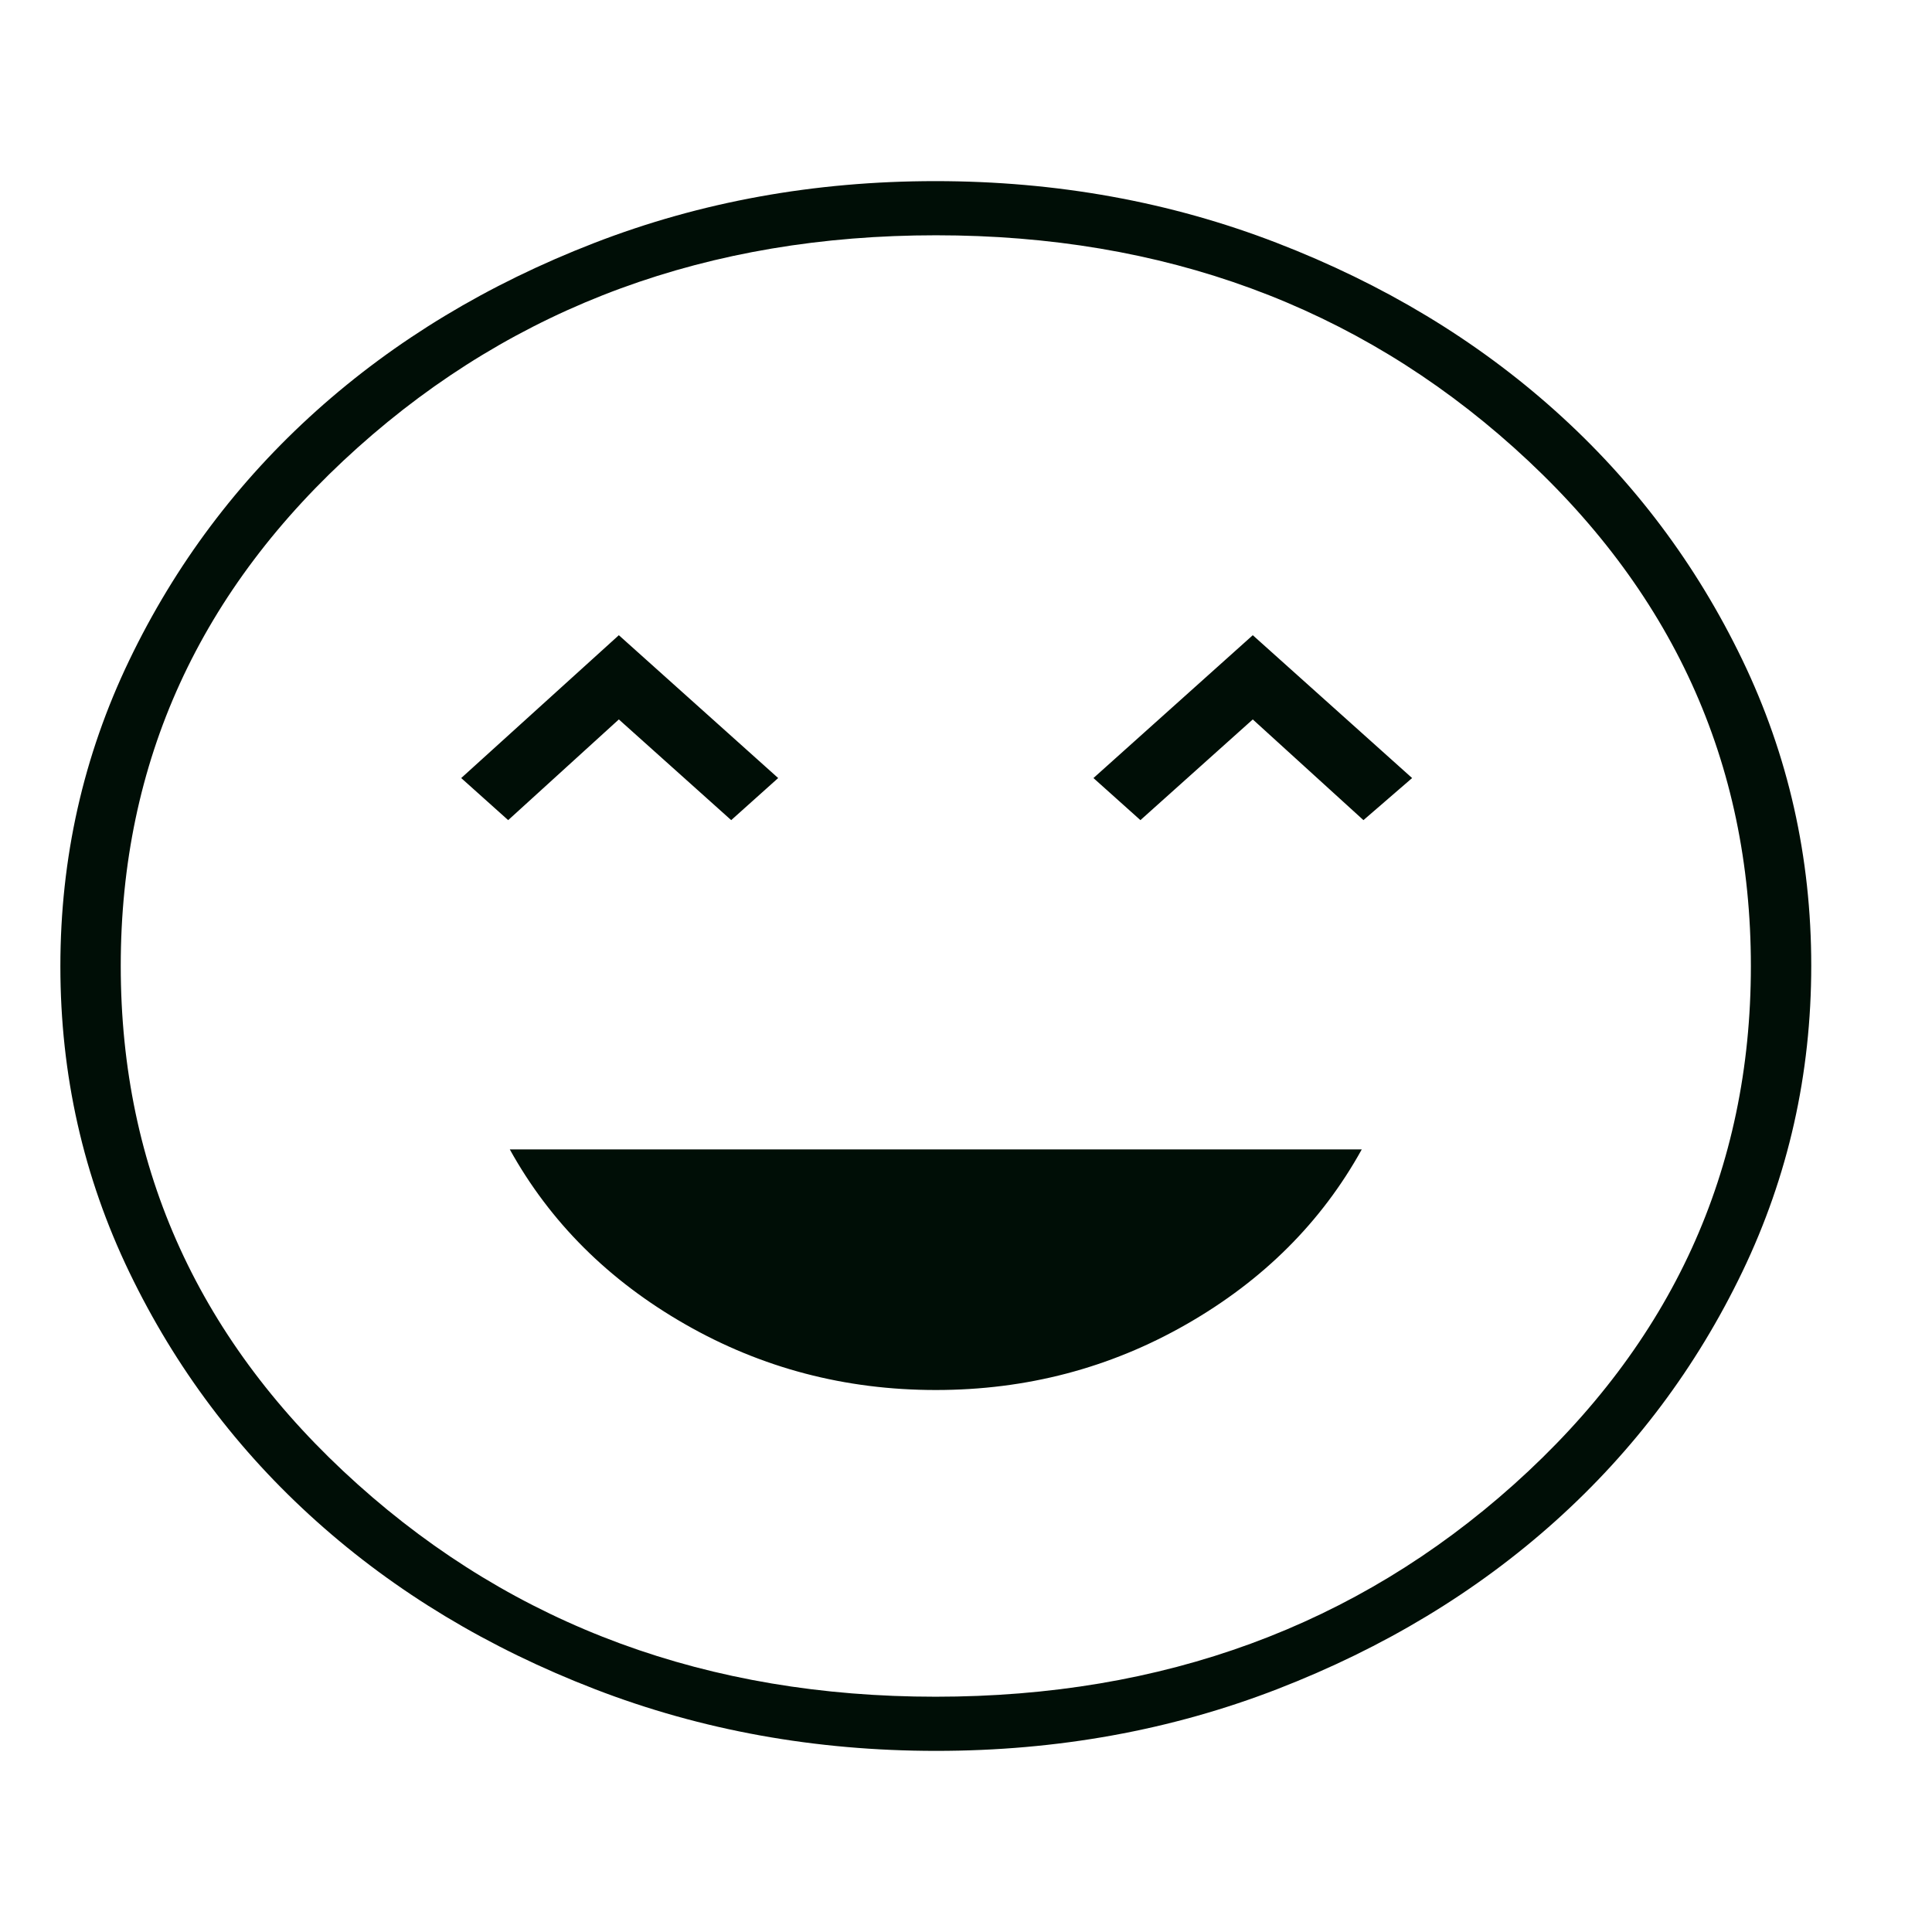
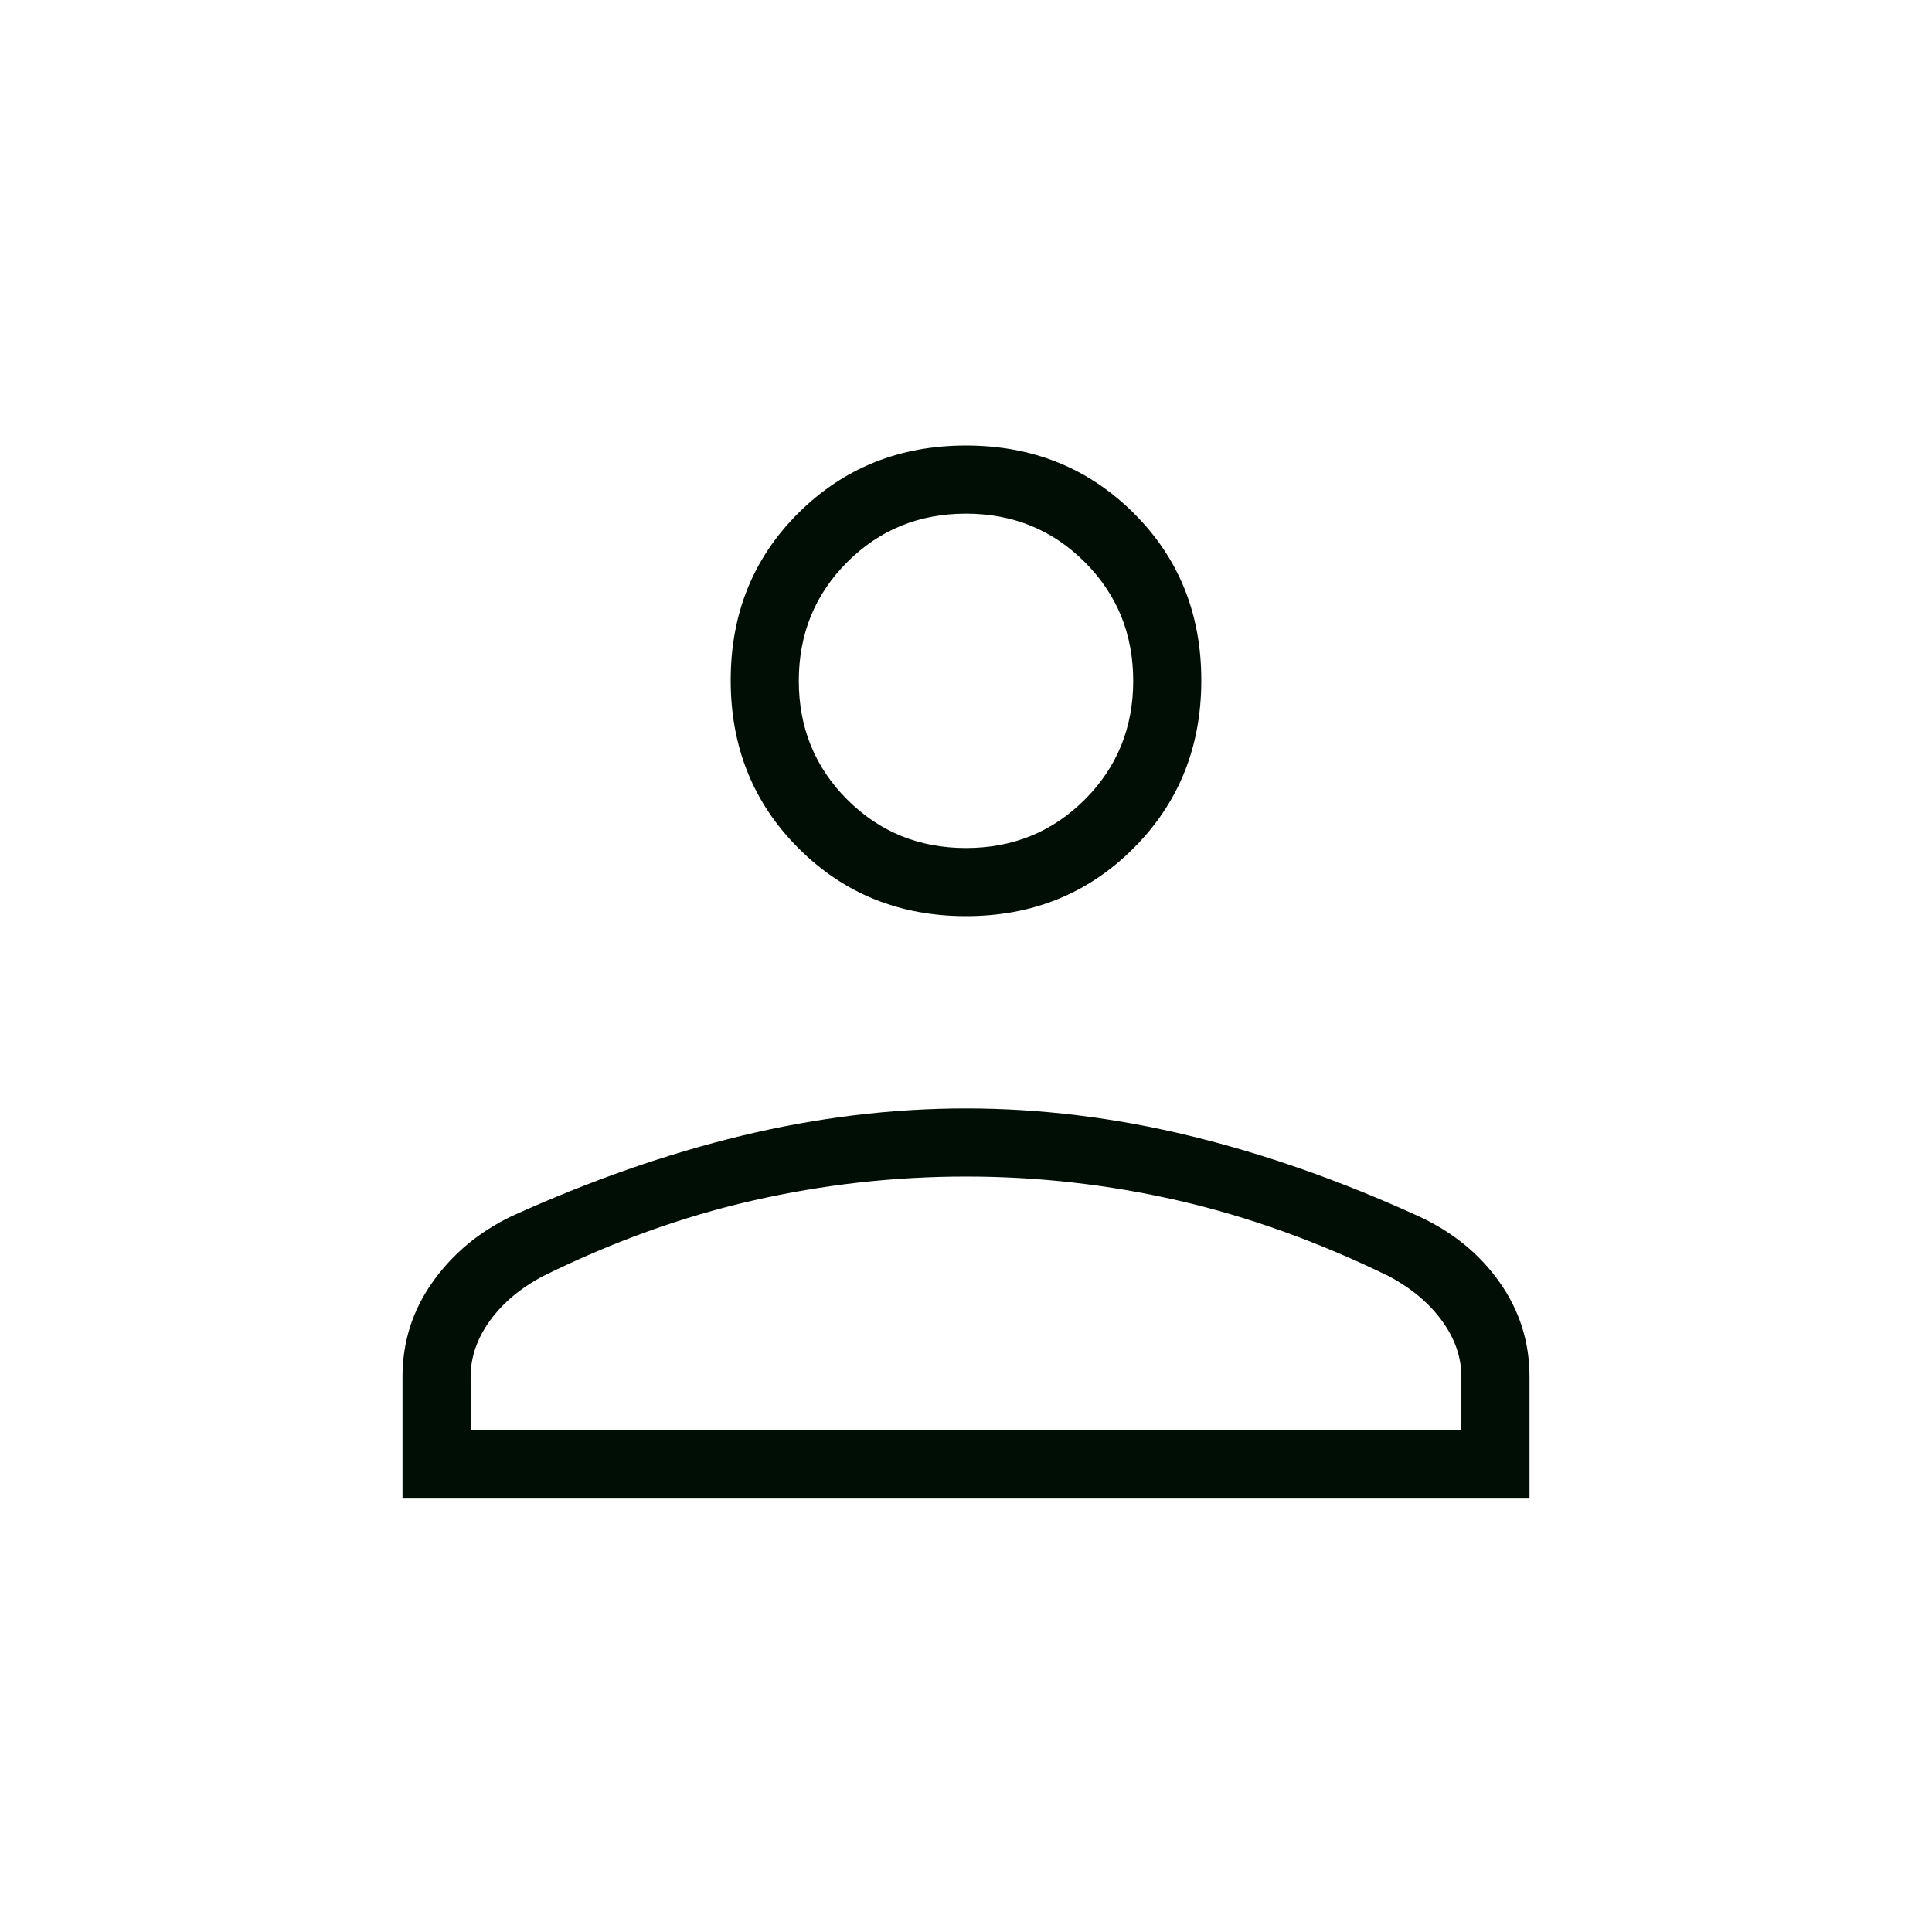
- <svg xmlns="http://www.w3.org/2000/svg" width="32" height="32" viewBox="0 0 32 32" fill="none">
-   <mask id="mask0_4318_298" style="mask-type:alpha" maskUnits="userSpaceOnUse" x="0" y="0" width="32" height="32">
-     <rect width="32" height="32" fill="#D9D9D9" />
-   </mask>
-   <g mask="url(#mask0_4318_298)">
-     <path d="M15.5 23.023C17 23.023 18.384 22.66 19.653 21.933C20.921 21.207 21.889 20.242 22.555 19.038H8.444C9.111 20.242 10.079 21.207 11.347 21.933C12.616 22.66 14 23.023 15.5 23.023ZM8.417 13.584L10.25 11.916L12.111 13.584L12.889 12.887L10.25 10.521L7.639 12.887L8.417 13.584ZM18.889 13.584L20.75 11.916L22.583 13.584L23.389 12.887L20.75 10.521L18.111 12.887L18.889 13.584ZM15.507 29C13.502 29 11.617 28.659 9.852 27.977C8.086 27.295 6.55 26.369 5.244 25.199C3.938 24.03 2.905 22.655 2.143 21.074C1.381 19.493 1 17.804 1 16.006C1 14.209 1.38 12.519 2.141 10.936C2.902 9.353 3.935 7.976 5.239 6.805C6.543 5.635 8.077 4.708 9.841 4.025C11.604 3.342 13.488 3 15.493 3C17.498 3 19.383 3.341 21.148 4.023C22.914 4.705 24.45 5.631 25.756 6.801C27.061 7.97 28.095 9.345 28.857 10.926C29.619 12.507 30 14.196 30 15.993C30 17.791 29.62 19.481 28.859 21.064C28.098 22.647 27.065 24.024 25.761 25.195C24.456 26.366 22.923 27.292 21.159 27.976C19.396 28.659 17.512 29 15.507 29ZM15.497 28.103C19.265 28.103 22.458 26.931 25.075 24.587C27.692 22.242 29 19.381 29 16.002C29 12.624 27.692 9.762 25.077 7.416C22.462 5.07 19.271 3.897 15.503 3.897C11.735 3.897 8.542 5.069 5.925 7.413C3.308 9.758 2 12.619 2 15.998C2 19.376 3.308 22.238 5.923 24.584C8.538 26.93 11.729 28.103 15.497 28.103Z" fill="#000E06" />
-   </g>
+ <svg xmlns="http://www.w3.org/2000/svg" height="40px" viewBox="0 -960 960 960" width="40px" fill="#000E06">
+   <path d="M480-504.77q-49.5 0-83.21-33.71-33.71-33.71-33.71-83.47t33.71-83.21q33.71-33.46 83.21-33.46 49.5 0 83.21 33.46 33.71 33.45 33.71 83.21 0 49.76-33.71 83.47T480-504.77ZM200-215.38v-60.52q0-25.89 14.91-46.98 14.91-21.09 39.45-32.86 58.41-26.49 114.44-39.99 56.04-13.5 111.18-13.5 55.15 0 111.12 13.58 55.98 13.57 114.11 40.14 25.09 11.64 39.94 32.68Q760-301.79 760-275.9v60.52H200Zm33.85-33.85h492.3v-26.67q0-14.59-9.7-27.89-9.71-13.31-26.65-22.21-52.47-25.56-104.35-37.47-51.89-11.91-105.45-11.91t-105.86 11.91Q321.85-351.56 270.05-326q-16.95 8.9-26.58 22.21-9.62 13.3-9.62 27.89v26.67ZM480-538.62q34.95 0 59.01-24.06 24.07-24.06 24.07-59.01t-24.07-59.02q-24.06-24.06-59.01-24.06t-59.01 24.06q-24.07 24.07-24.07 59.02t24.07 59.01q24.06 24.06 59.01 24.06Zm0-83.07Zm0 372.46Z" />
</svg>
